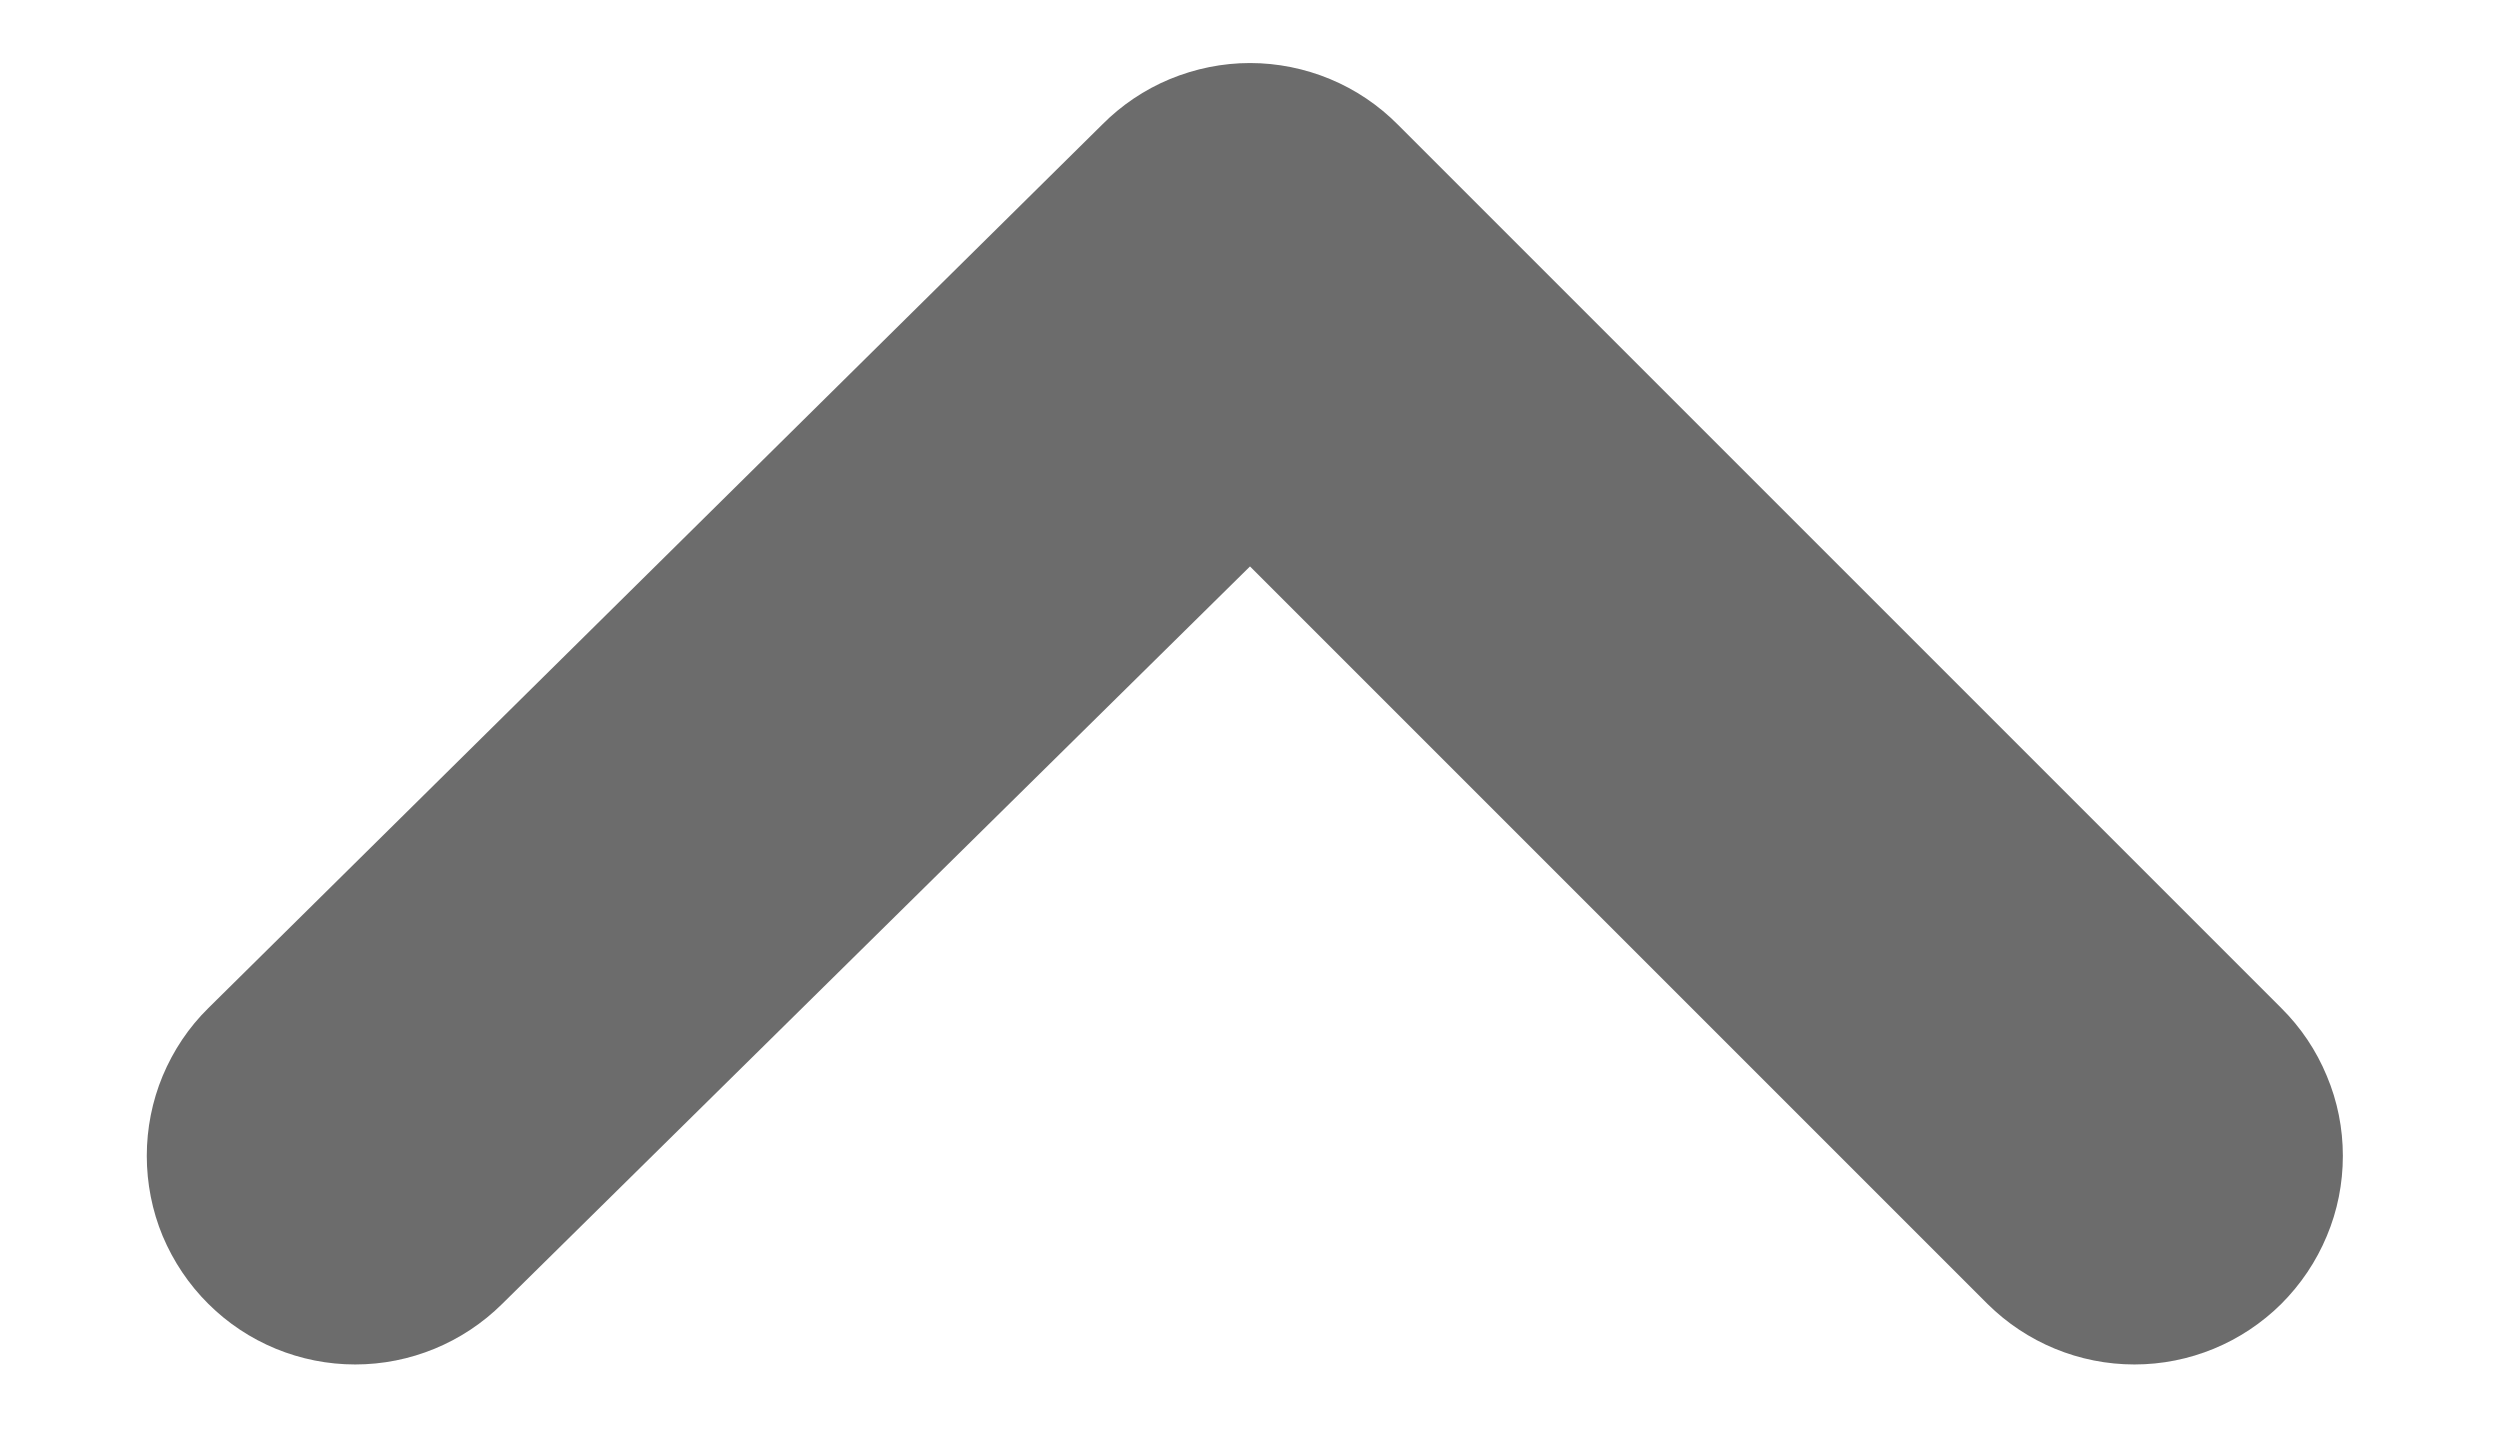
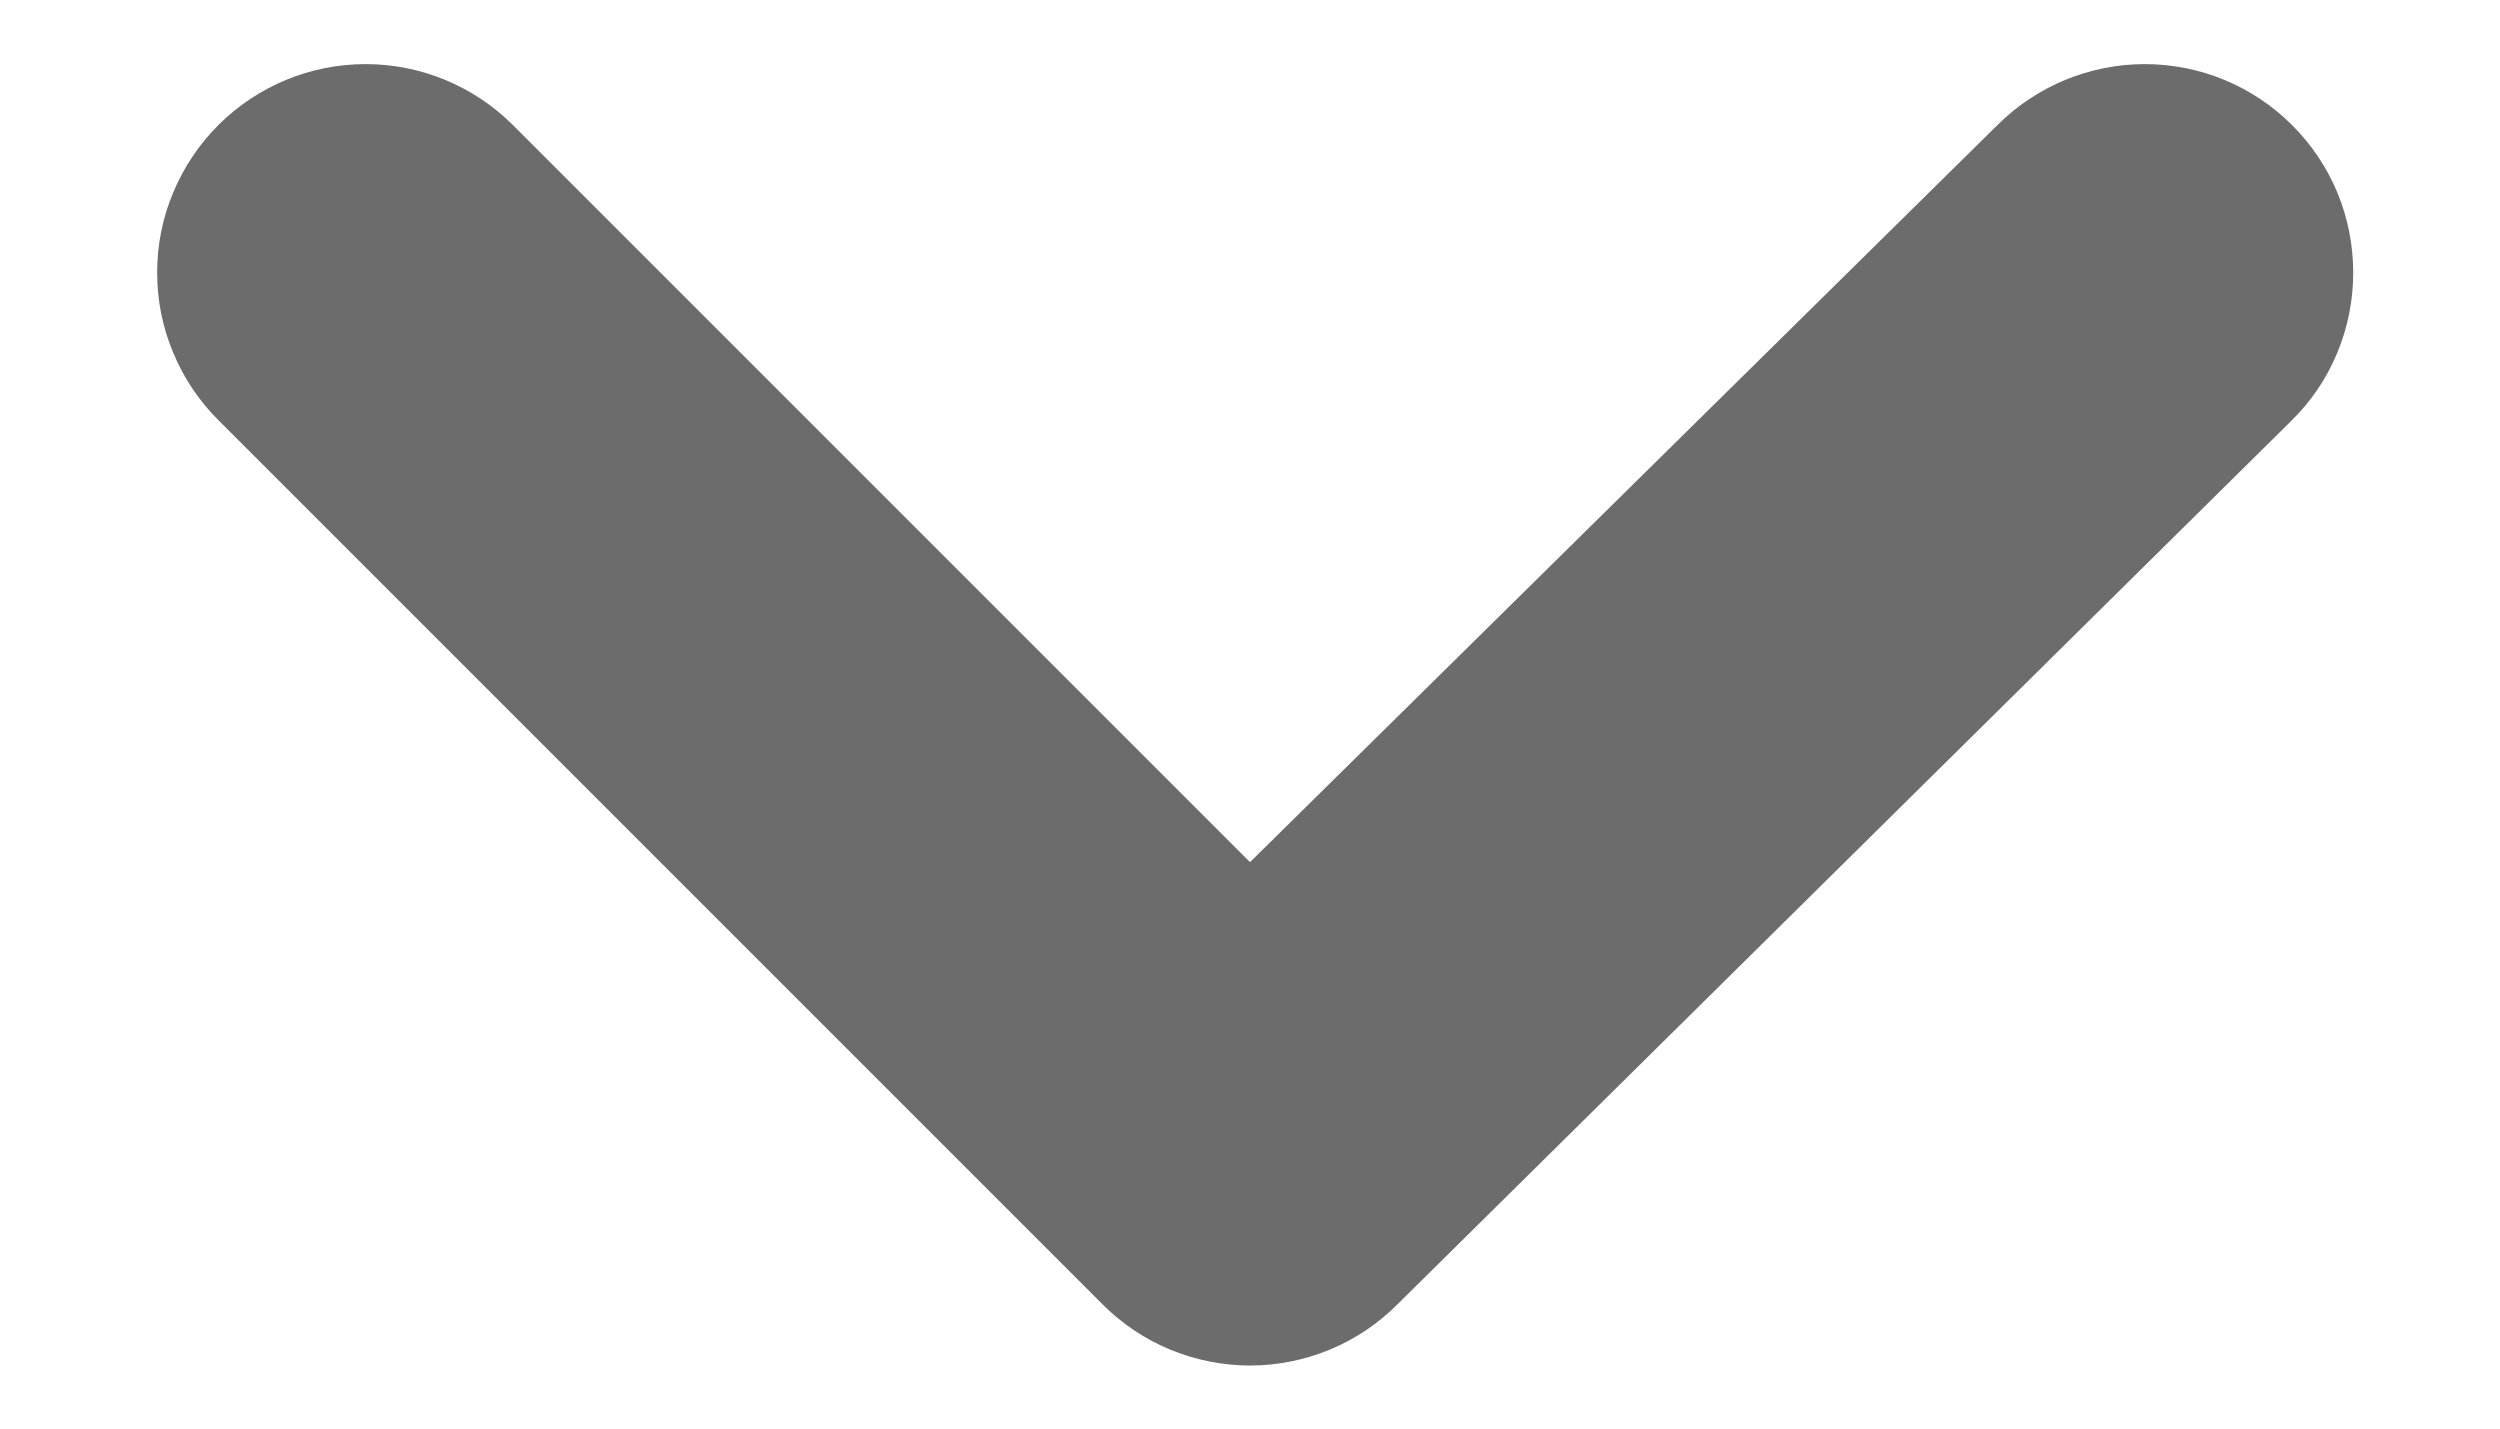
<svg xmlns="http://www.w3.org/2000/svg" width="14" height="8" viewBox="0 0 14 8" fill="none">
-   <path d="M1.167 7.302C1.385 7.519 1.681 7.641 1.989 7.641C2.297 7.641 2.593 7.519 2.812 7.302L7 3.172L11.13 7.302C11.349 7.519 11.644 7.641 11.953 7.641C12.261 7.641 12.556 7.519 12.775 7.302C12.884 7.193 12.971 7.064 13.03 6.922C13.09 6.78 13.12 6.627 13.12 6.473C13.12 6.319 13.09 6.167 13.03 6.025C12.971 5.882 12.884 5.753 12.775 5.645L7.828 0.698C7.72 0.589 7.591 0.502 7.449 0.443C7.307 0.384 7.154 0.353 7 0.353C6.846 0.353 6.694 0.384 6.551 0.443C6.409 0.502 6.28 0.589 6.172 0.698L1.167 5.645C1.057 5.753 0.971 5.882 0.911 6.025C0.852 6.167 0.822 6.319 0.822 6.473C0.822 6.627 0.852 6.78 0.911 6.922C0.971 7.064 1.057 7.193 1.167 7.302Z" fill="#6C6C6C" />
+   <path d="M12.833 0.698C12.615 0.481 12.319 0.359 12.011 0.359C11.703 0.359 11.407 0.481 11.188 0.698L7 4.828L2.87 0.698C2.651 0.481 2.356 0.359 2.047 0.359C1.739 0.359 1.444 0.481 1.225 0.698C1.116 0.807 1.029 0.936 0.97 1.078C0.91 1.22 0.88 1.373 0.88 1.527C0.88 1.681 0.91 1.833 0.97 1.975C1.029 2.118 1.116 2.247 1.225 2.355L6.172 7.302C6.28 7.411 6.409 7.498 6.551 7.557C6.694 7.616 6.846 7.647 7 7.647C7.154 7.647 7.307 7.616 7.449 7.557C7.591 7.498 7.72 7.411 7.828 7.302L12.833 2.355C12.943 2.247 13.03 2.118 13.089 1.975C13.148 1.833 13.178 1.681 13.178 1.527C13.178 1.373 13.148 1.22 13.089 1.078C13.03 0.936 12.943 0.807 12.833 0.698Z" fill="#6C6C6C" />
</svg>
